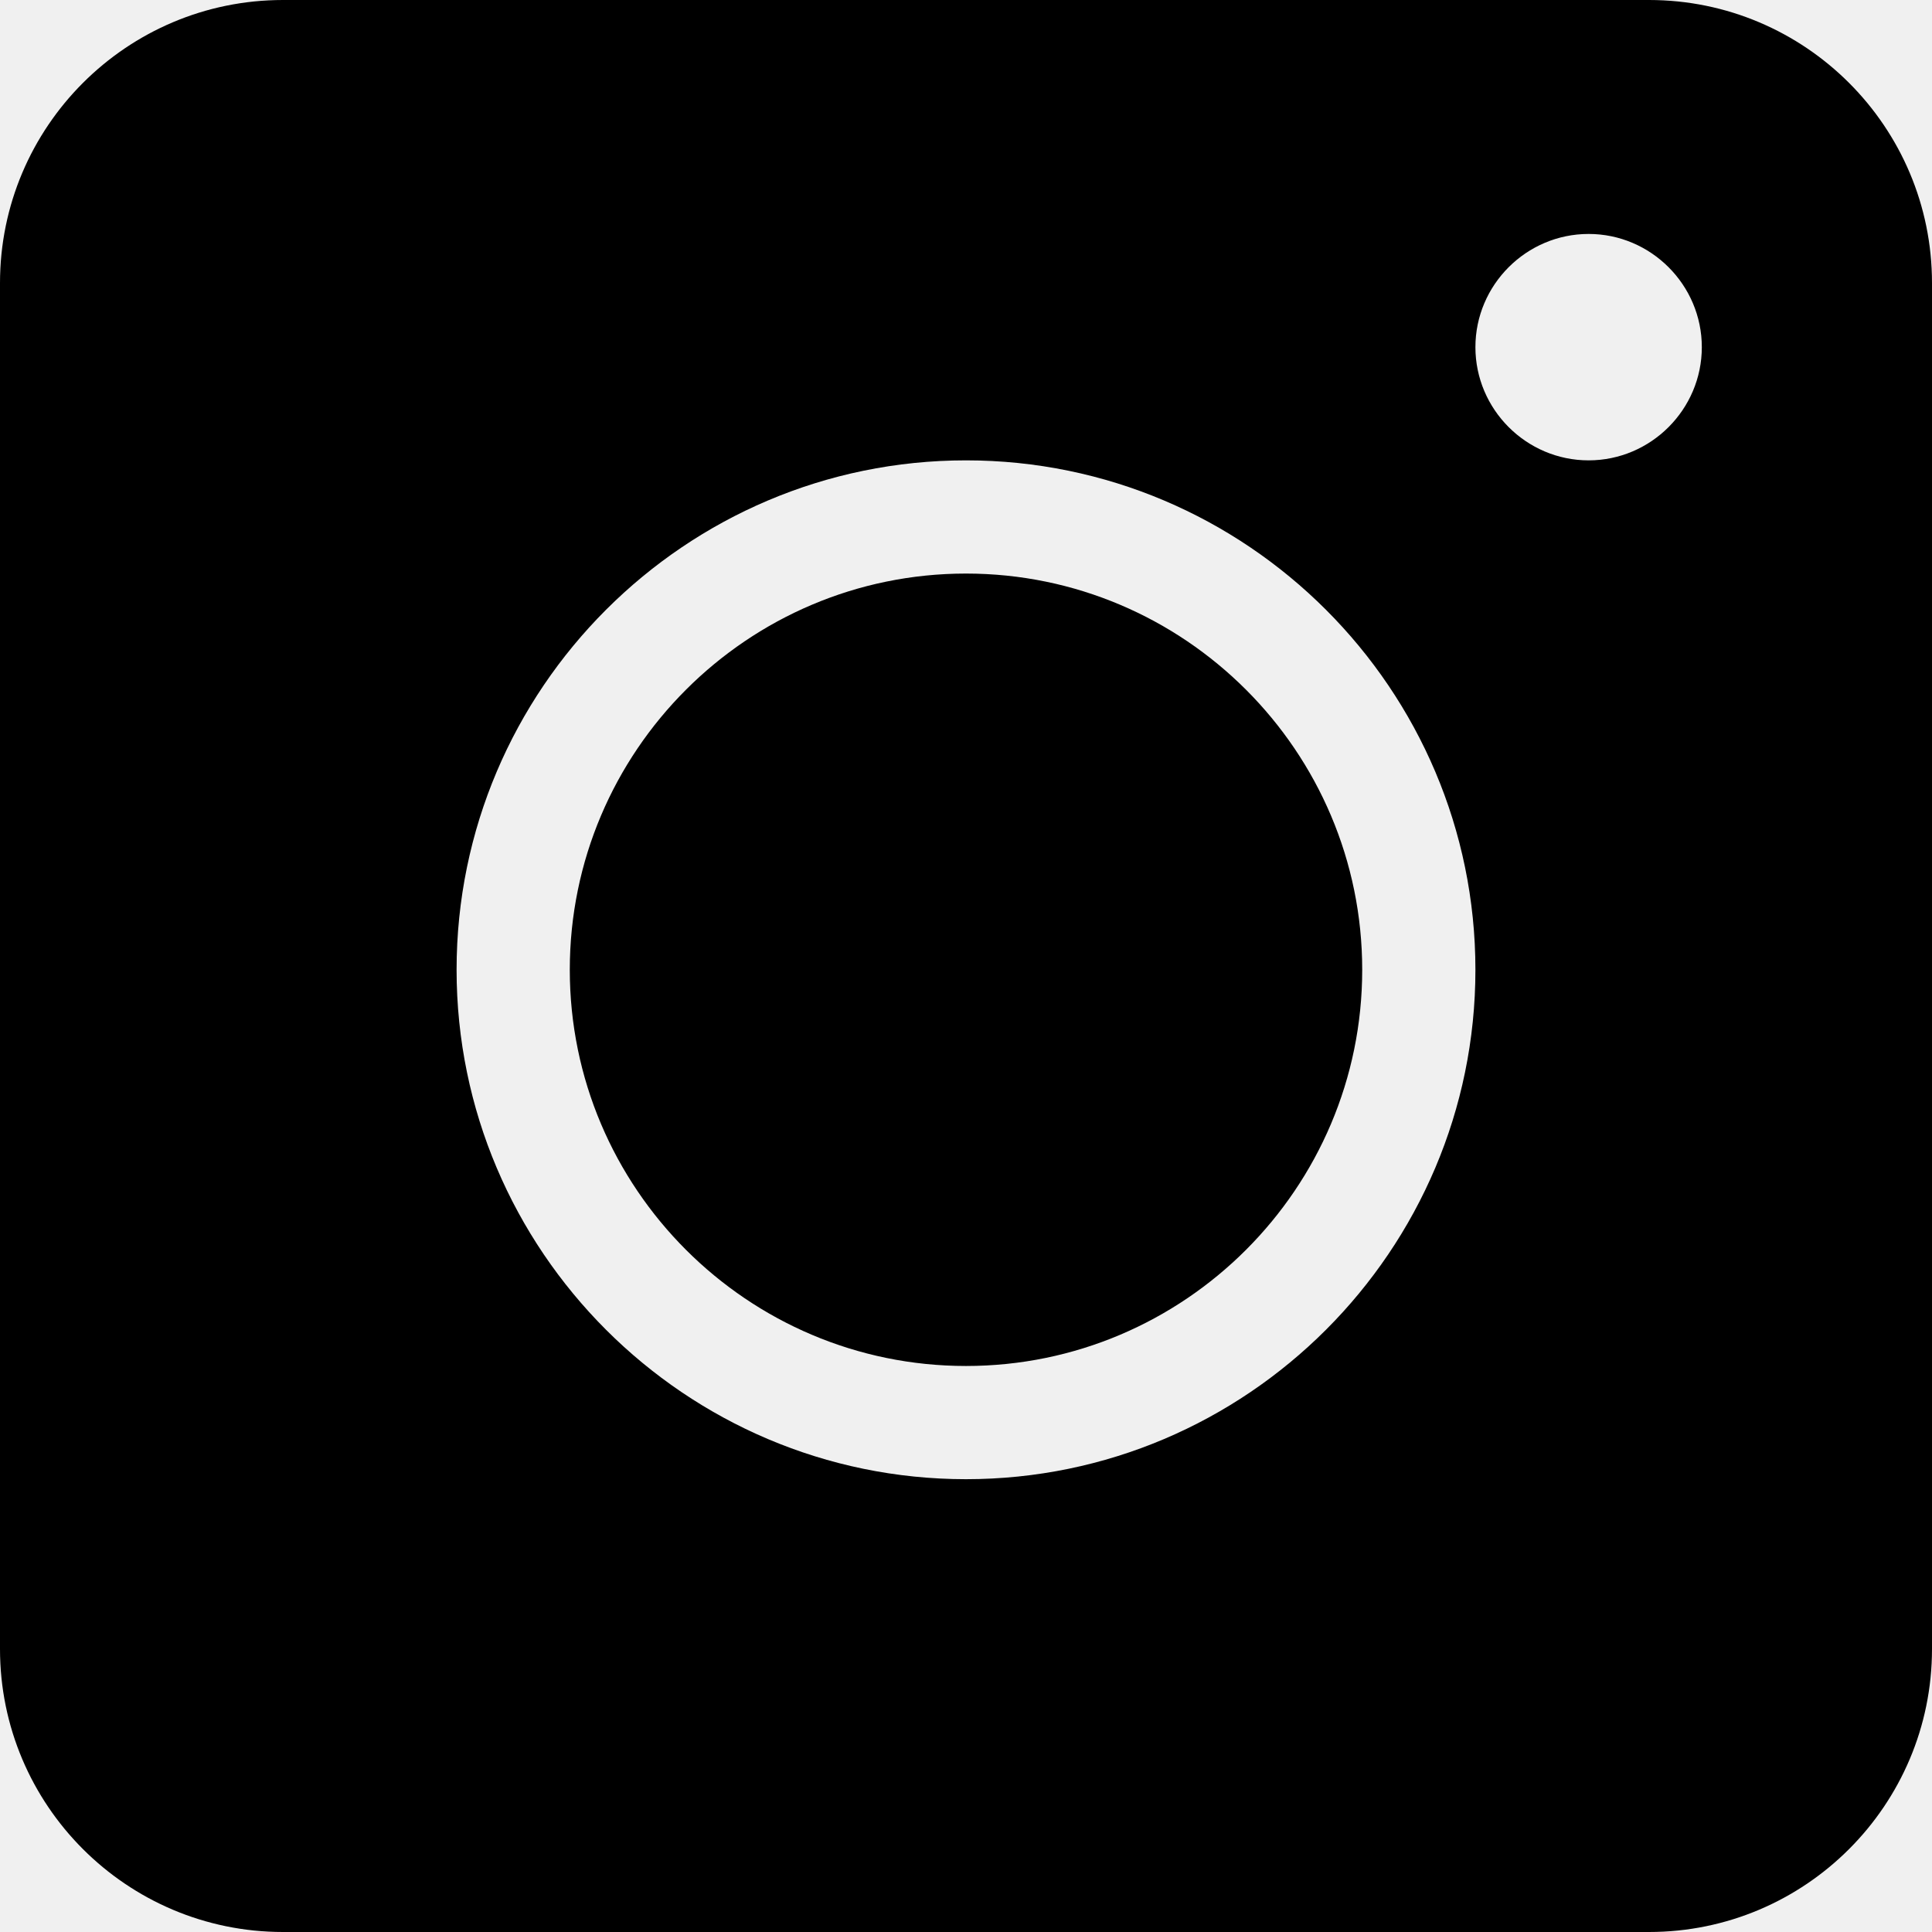
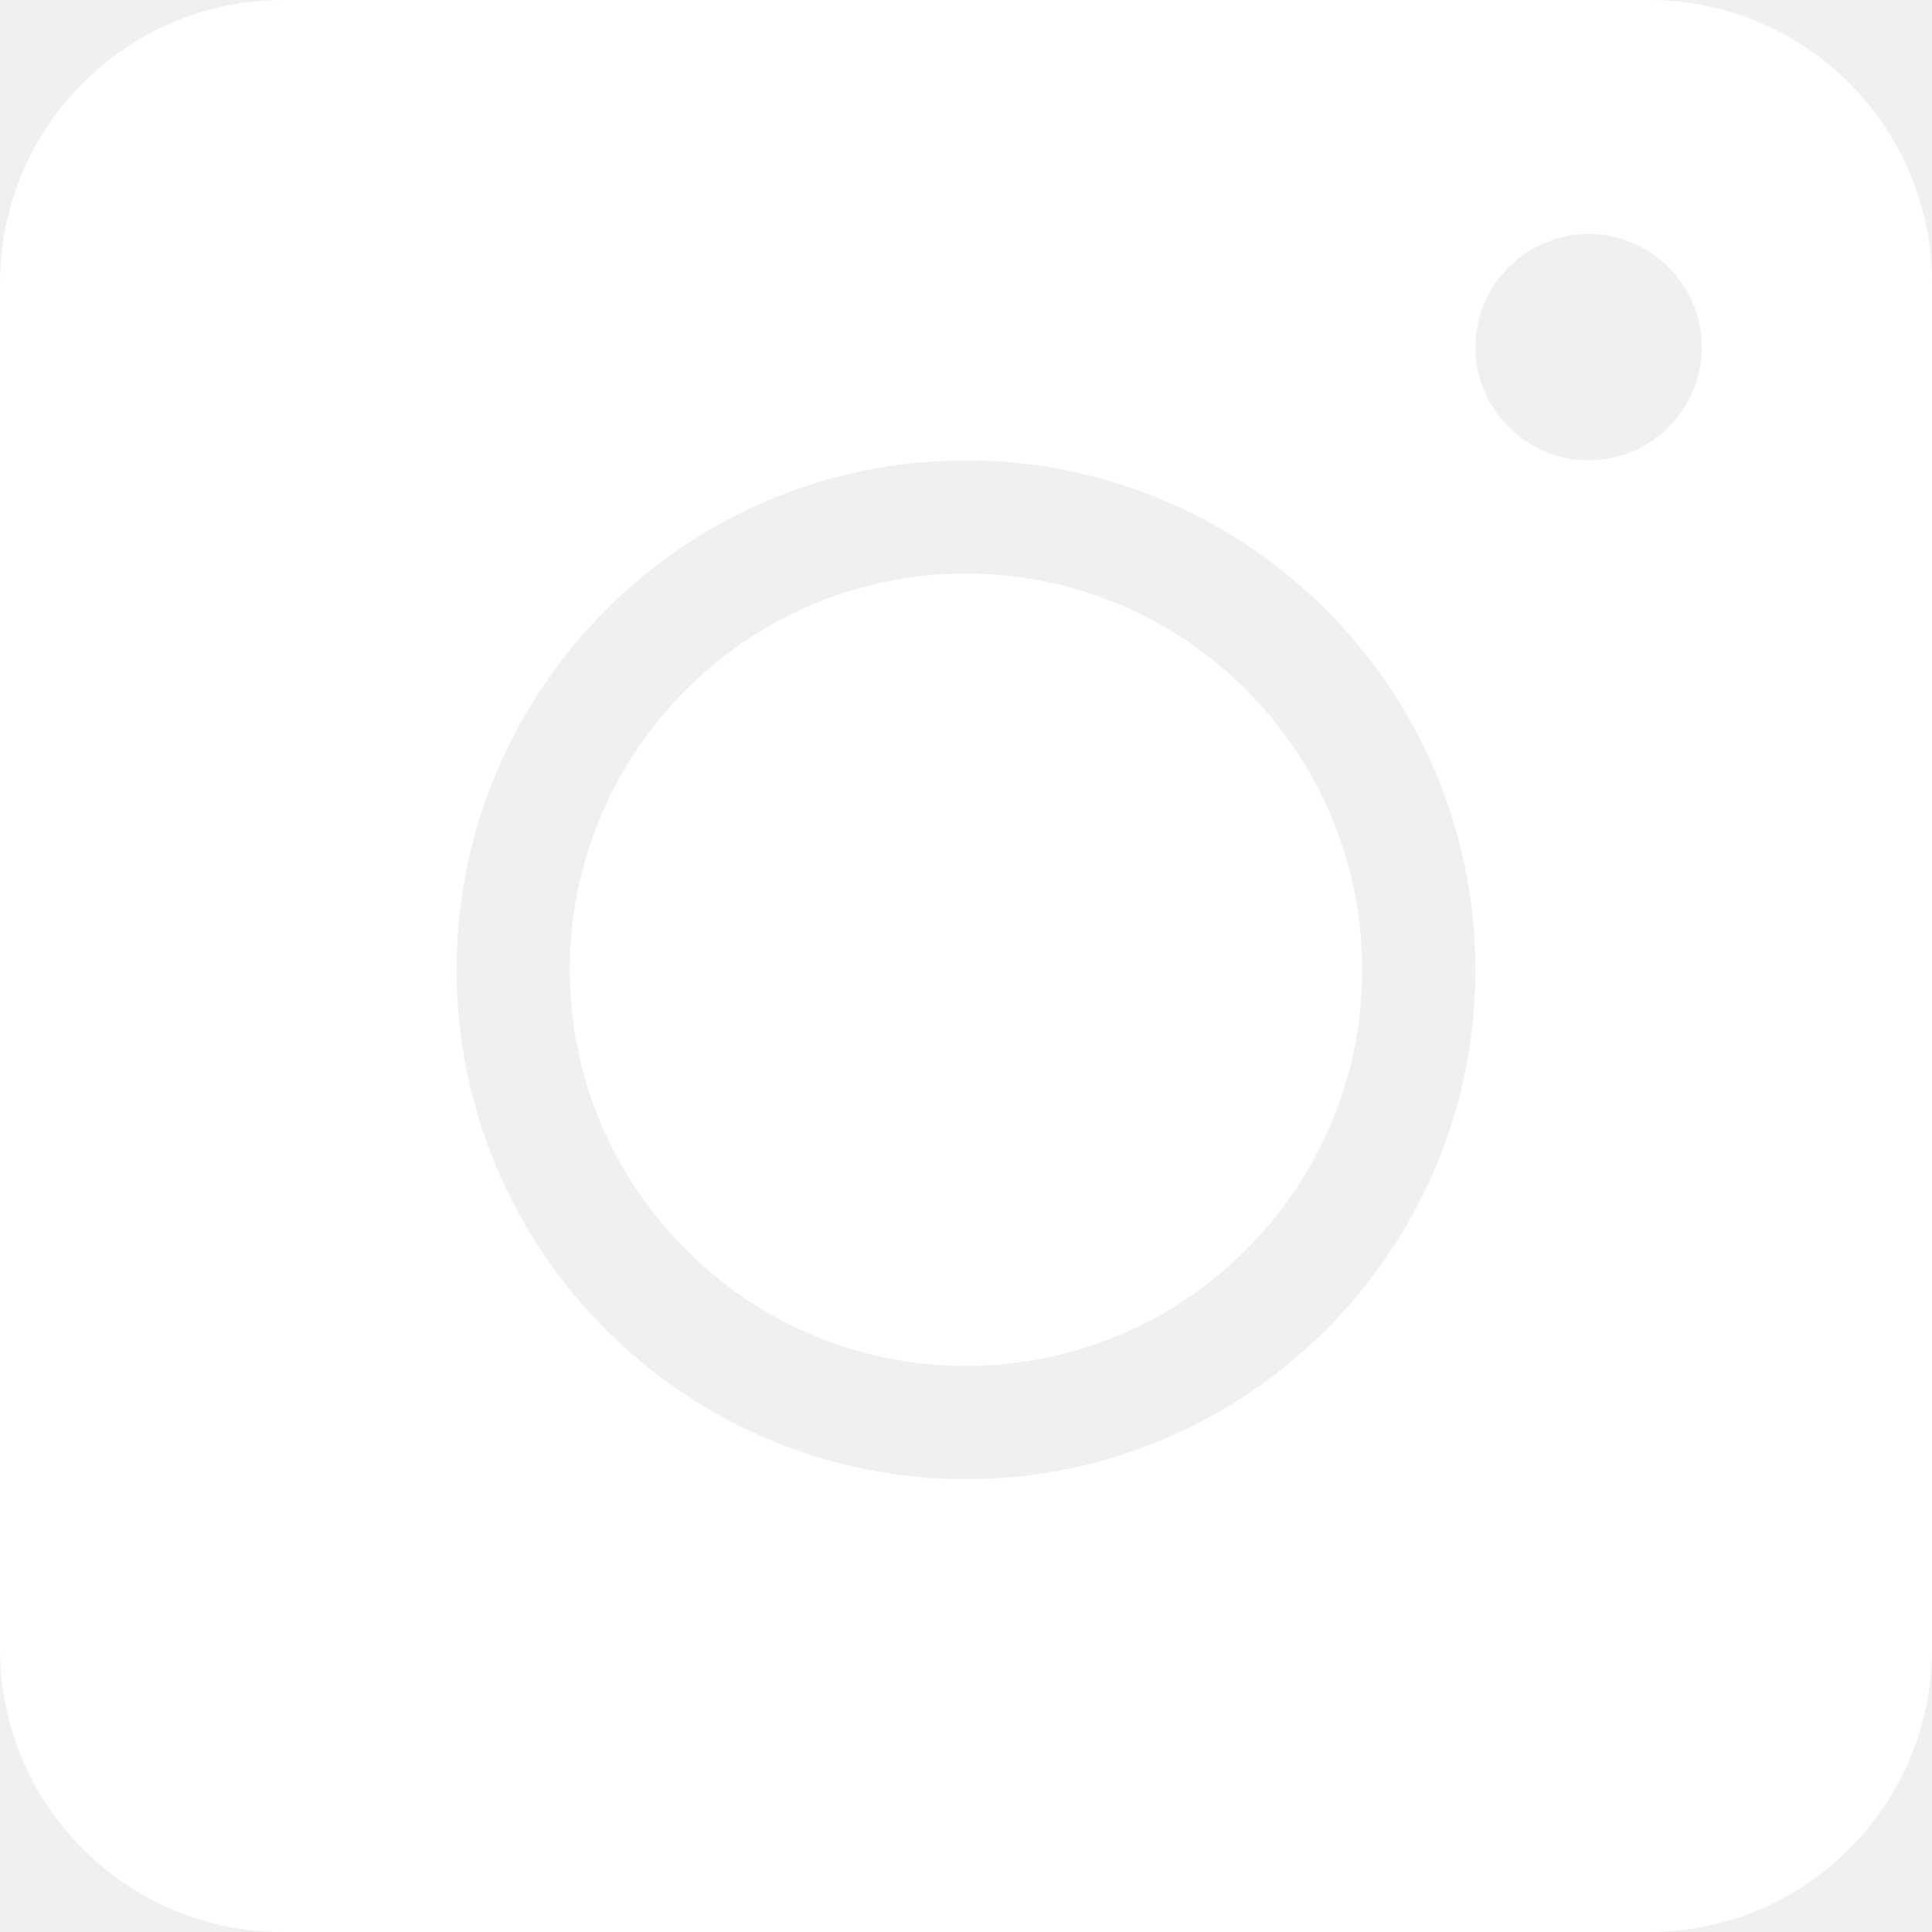
- <svg xmlns="http://www.w3.org/2000/svg" version="1.1" id="Capa_1" x="0px" y="0px" viewBox="0 0 512 512" style="enable-background:new 0 0 512 512;" xml:space="preserve" width="512" height="512">
-   <g>
-     <path d="M256,152c-57.9,0-105,47.1-105,105s47.1,105,105,105s105-47.1,105-105S313.9,152,256,152z M256,152   c-57.9,0-105,47.1-105,105s47.1,105,105,105s105-47.1,105-105S313.9,152,256,152z M437,0H75C33.6,0,0,33.6,0,75v362   c0,41.4,33.6,75,75,75h362c41.4,0,75-33.6,75-75V75C512,33.6,478.4,0,437,0z M256,392c-74.399,0-135-60.601-135-135   c0-74.401,60.601-135,135-135s135,60.599,135,135C391,331.399,330.399,392,256,392z M421,122c-16.5,0-30-13.5-30-30s13.5-30,30-30   s30,13.5,30,30S437.5,122,421,122z M256,152c-57.9,0-105,47.1-105,105s47.1,105,105,105s105-47.1,105-105S313.9,152,256,152z    M256,152c-57.9,0-105,47.1-105,105s47.1,105,105,105s105-47.1,105-105S313.9,152,256,152z M256,152c-57.9,0-105,47.1-105,105   s47.1,105,105,105s105-47.1,105-105S313.9,152,256,152z" />
-   </g>
+ <svg xmlns="http://www.w3.org/2000/svg" width="512" height="512" viewBox="0 0 512 512" fill="none">
+   <path d="M256 152C198.1 152 151 199.1 151 257C151 314.9 198.1 362 256 362C313.9 362 361 314.9 361 257C361 199.1 313.9 152 256 152ZM256 152C198.1 152 151 199.1 151 257C151 314.9 198.1 362 256 362C313.9 362 361 314.9 361 257C361 199.1 313.9 152 256 152ZM437 0H75C33.6 0 0 33.6 0 75V437C0 478.4 33.6 512 75 512H437C478.4 512 512 478.4 512 437V75C512 33.6 478.4 0 437 0ZM256 392C181.601 392 121 331.399 121 257C121 182.599 181.601 122 256 122C330.399 122 391 182.599 391 257C391 331.399 330.399 392 256 392ZM421 122C404.5 122 391 108.5 391 92C391 75.5 404.5 62 421 62C437.5 62 451 75.5 451 92C451 108.5 437.5 122 421 122ZM256 152C198.1 152 151 199.1 151 257C151 314.9 198.1 362 256 362C313.9 362 361 314.9 361 257C361 199.1 313.9 152 256 152ZM256 152C198.1 152 151 199.1 151 257C151 314.9 198.1 362 256 362C313.9 362 361 314.9 361 257C361 199.1 313.9 152 256 152ZM256 152C198.1 152 151 199.1 151 257C151 314.9 198.1 362 256 362C313.9 362 361 314.9 361 257C361 199.1 313.9 152 256 152Z" fill="white" />
</svg>
